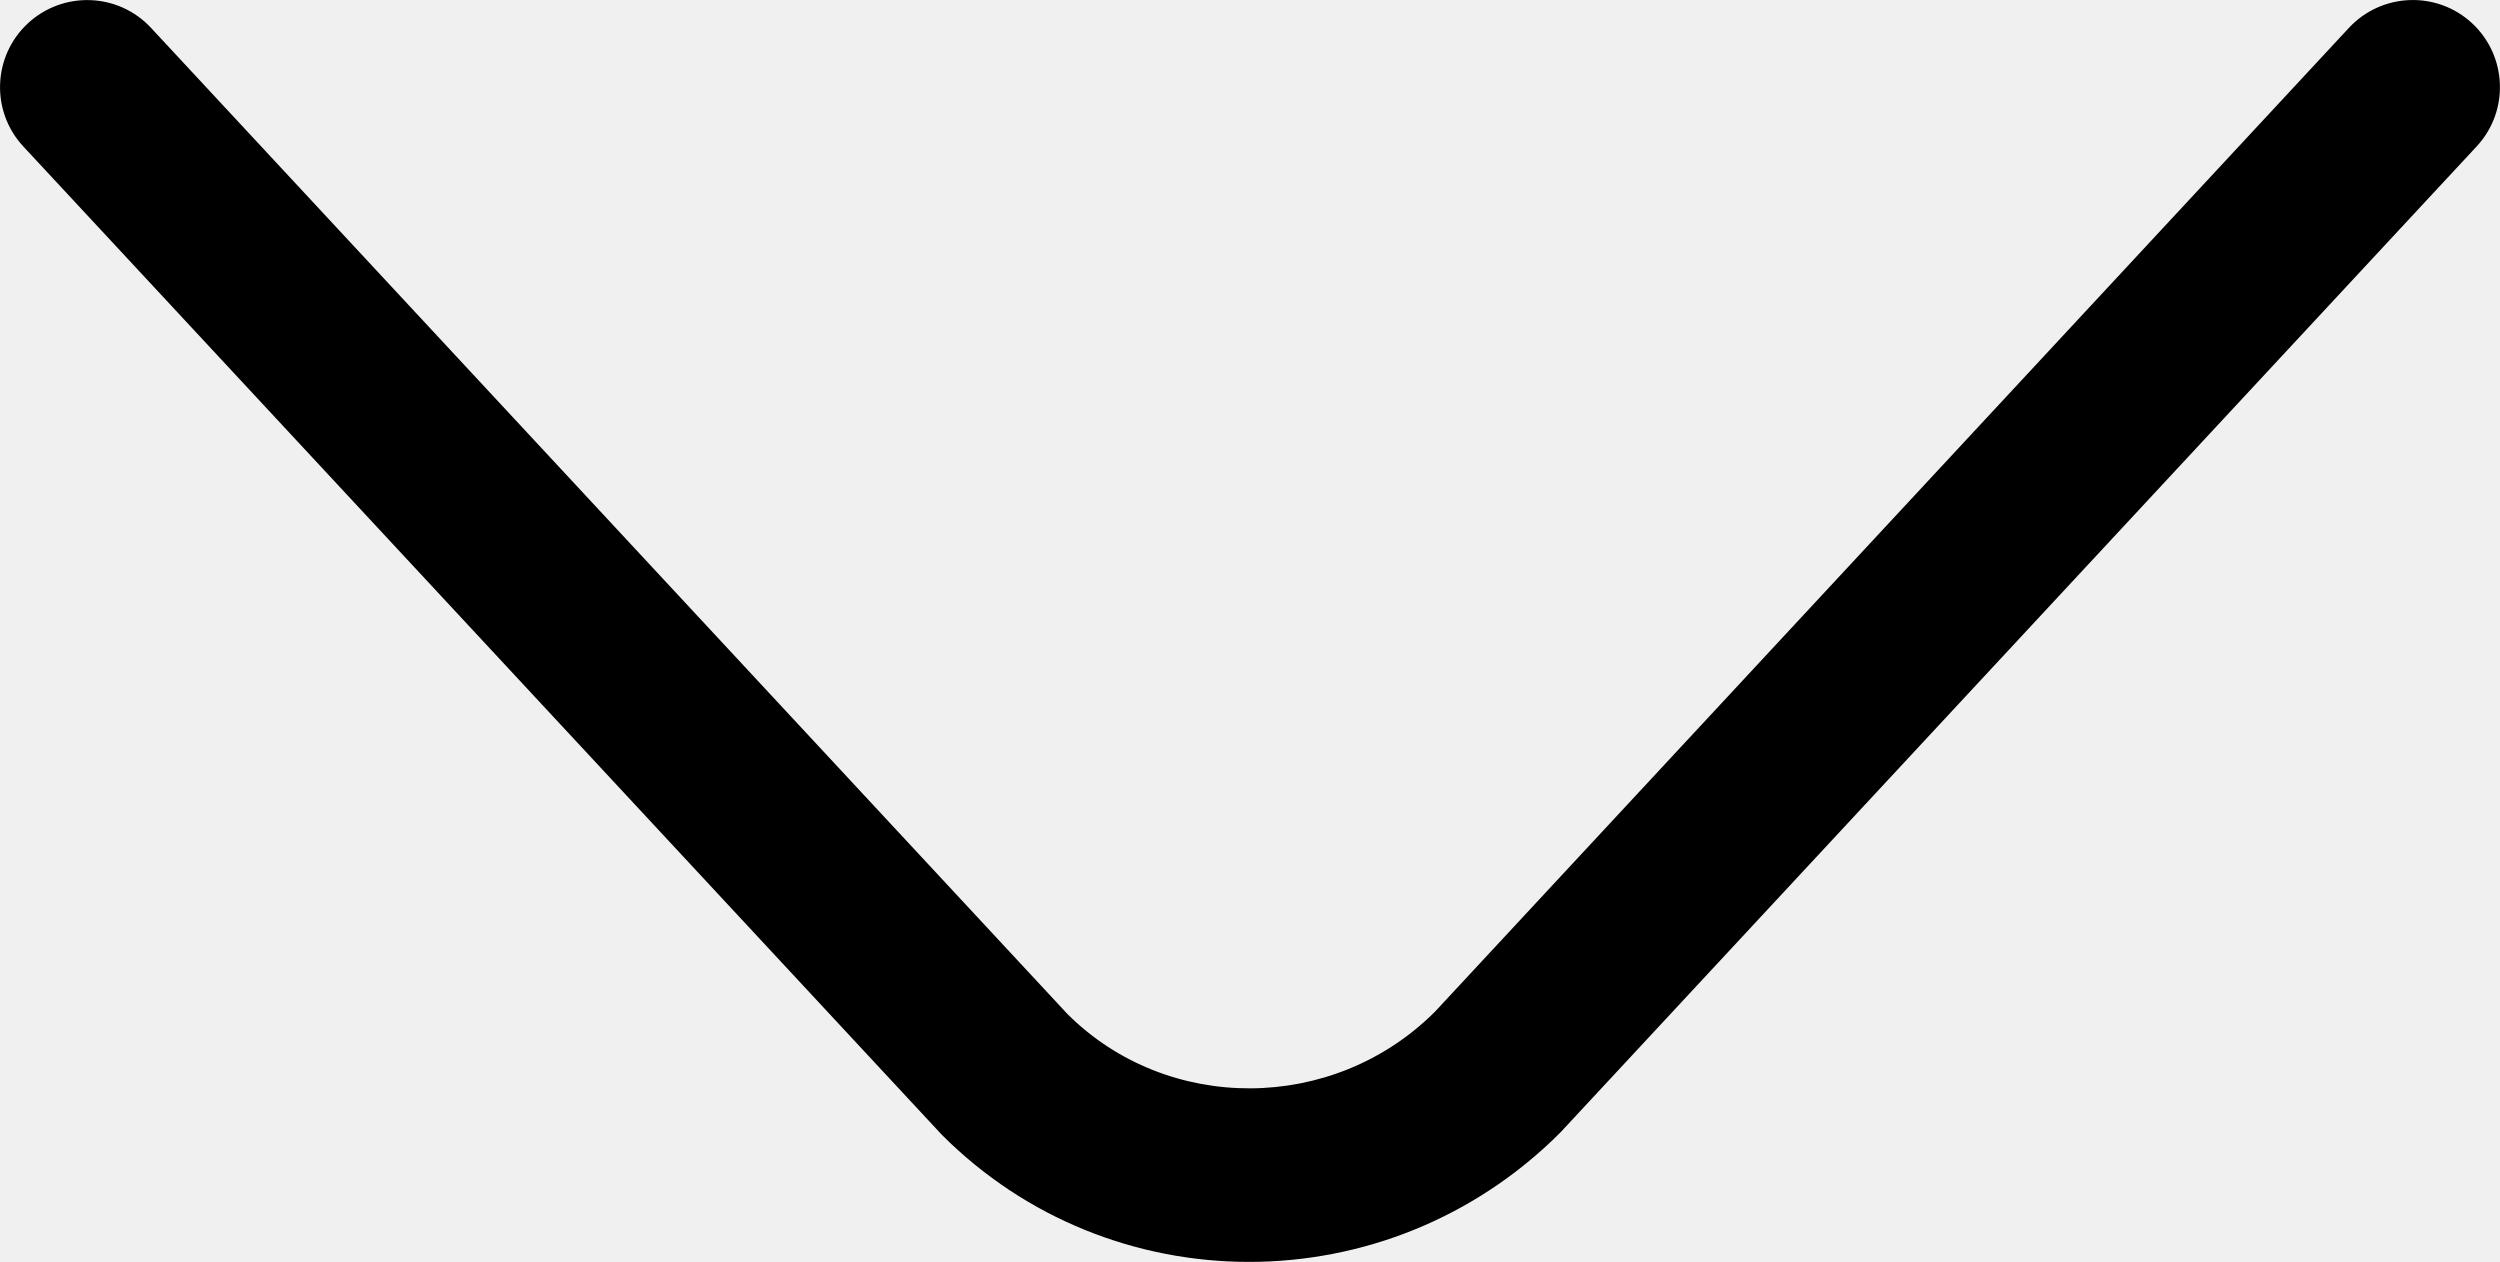
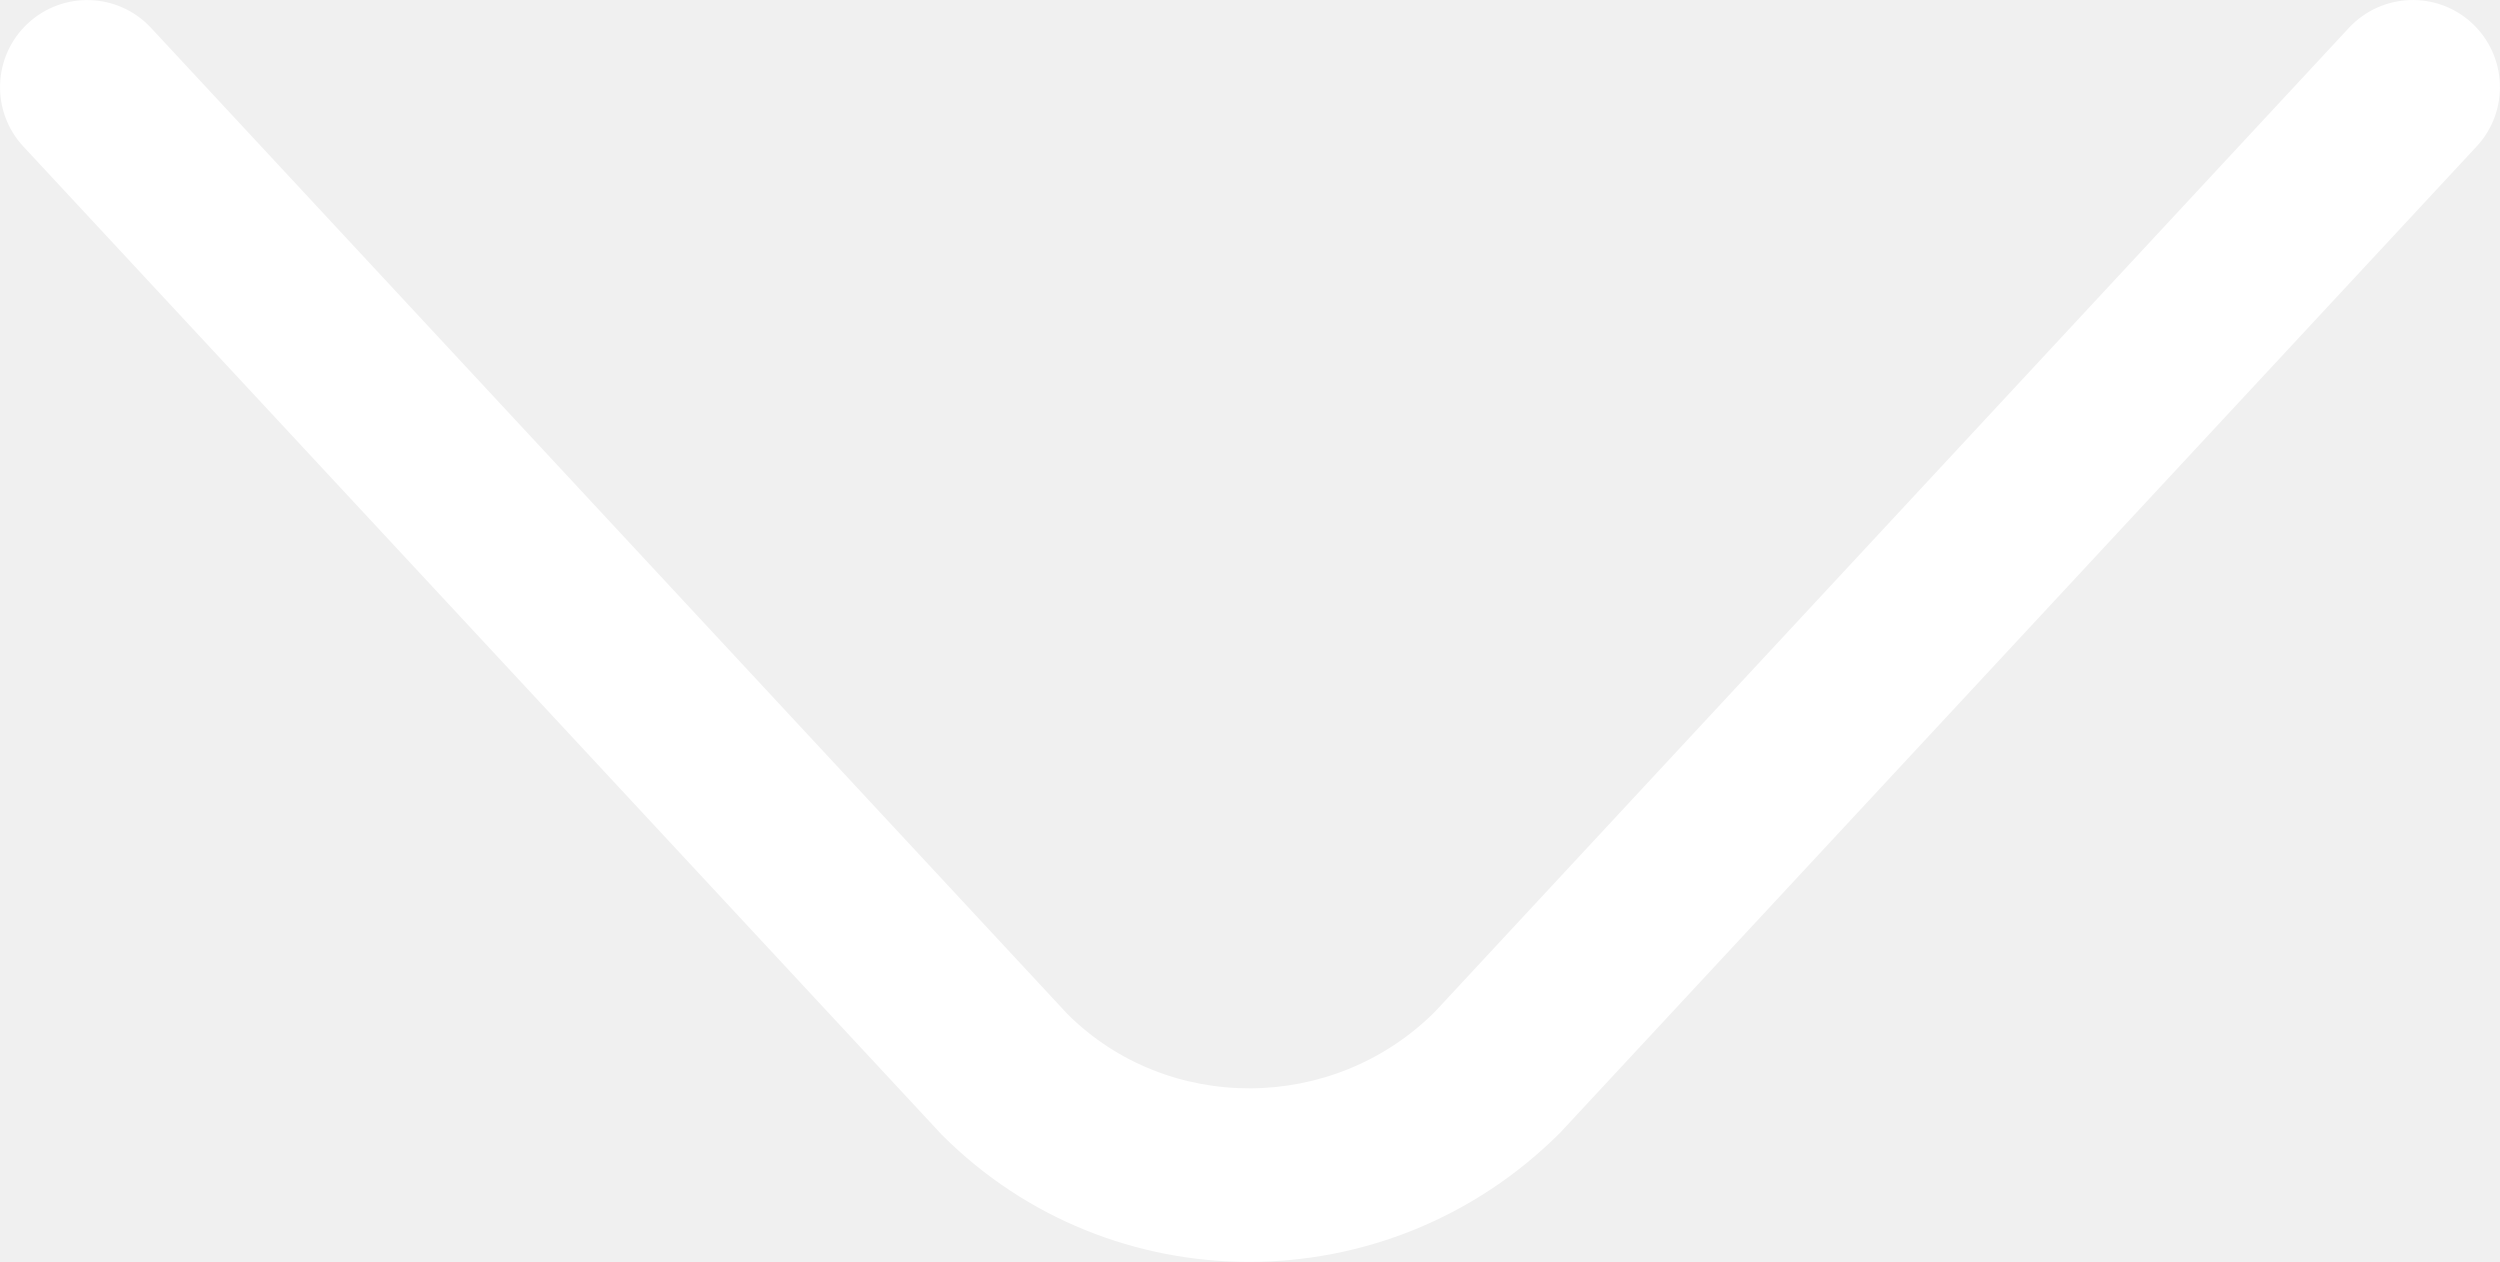
<svg xmlns="http://www.w3.org/2000/svg" version="1.1" id="Layer_1" x="0px" y="0px" width="28.685px" height="14.479px" viewBox="0 0 28.685 14.479" enable-background="new 0 0 28.685 14.479" xml:space="preserve">
  <g>
    <g>
-       <path d="M14.332,14.479c-1.279,0-2.554-0.486-3.525-1.458L0.268,1.681c-0.376-0.404-0.353-1.037,0.052-1.413    c0.403-0.374,1.036-0.354,1.413,0.052l10.514,11.314c1.145,1.143,3.049,1.142,4.218-0.026L26.952,0.319    c0.378-0.405,1.011-0.426,1.413-0.052c0.404,0.376,0.428,1.009,0.052,1.413L17.903,12.995    C16.913,13.986,15.62,14.479,14.332,14.479z" />
+       <path fill="#FFFFFF" d="M14.332,14.479c-1.279,0-2.554-0.486-3.525-1.458L0.268,1.681c-0.376-0.404-0.353-1.037,0.052-1.413    c0.403-0.374,1.036-0.354,1.413,0.052l10.514,11.314c1.145,1.143,3.049,1.142,4.218-0.026L26.952,0.319    c0.378-0.405,1.011-0.426,1.413-0.052c0.404,0.376,0.428,1.009,0.052,1.413L17.903,12.995    C16.913,13.986,15.62,14.479,14.332,14.479z" />
    </g>
  </g>
</svg>
